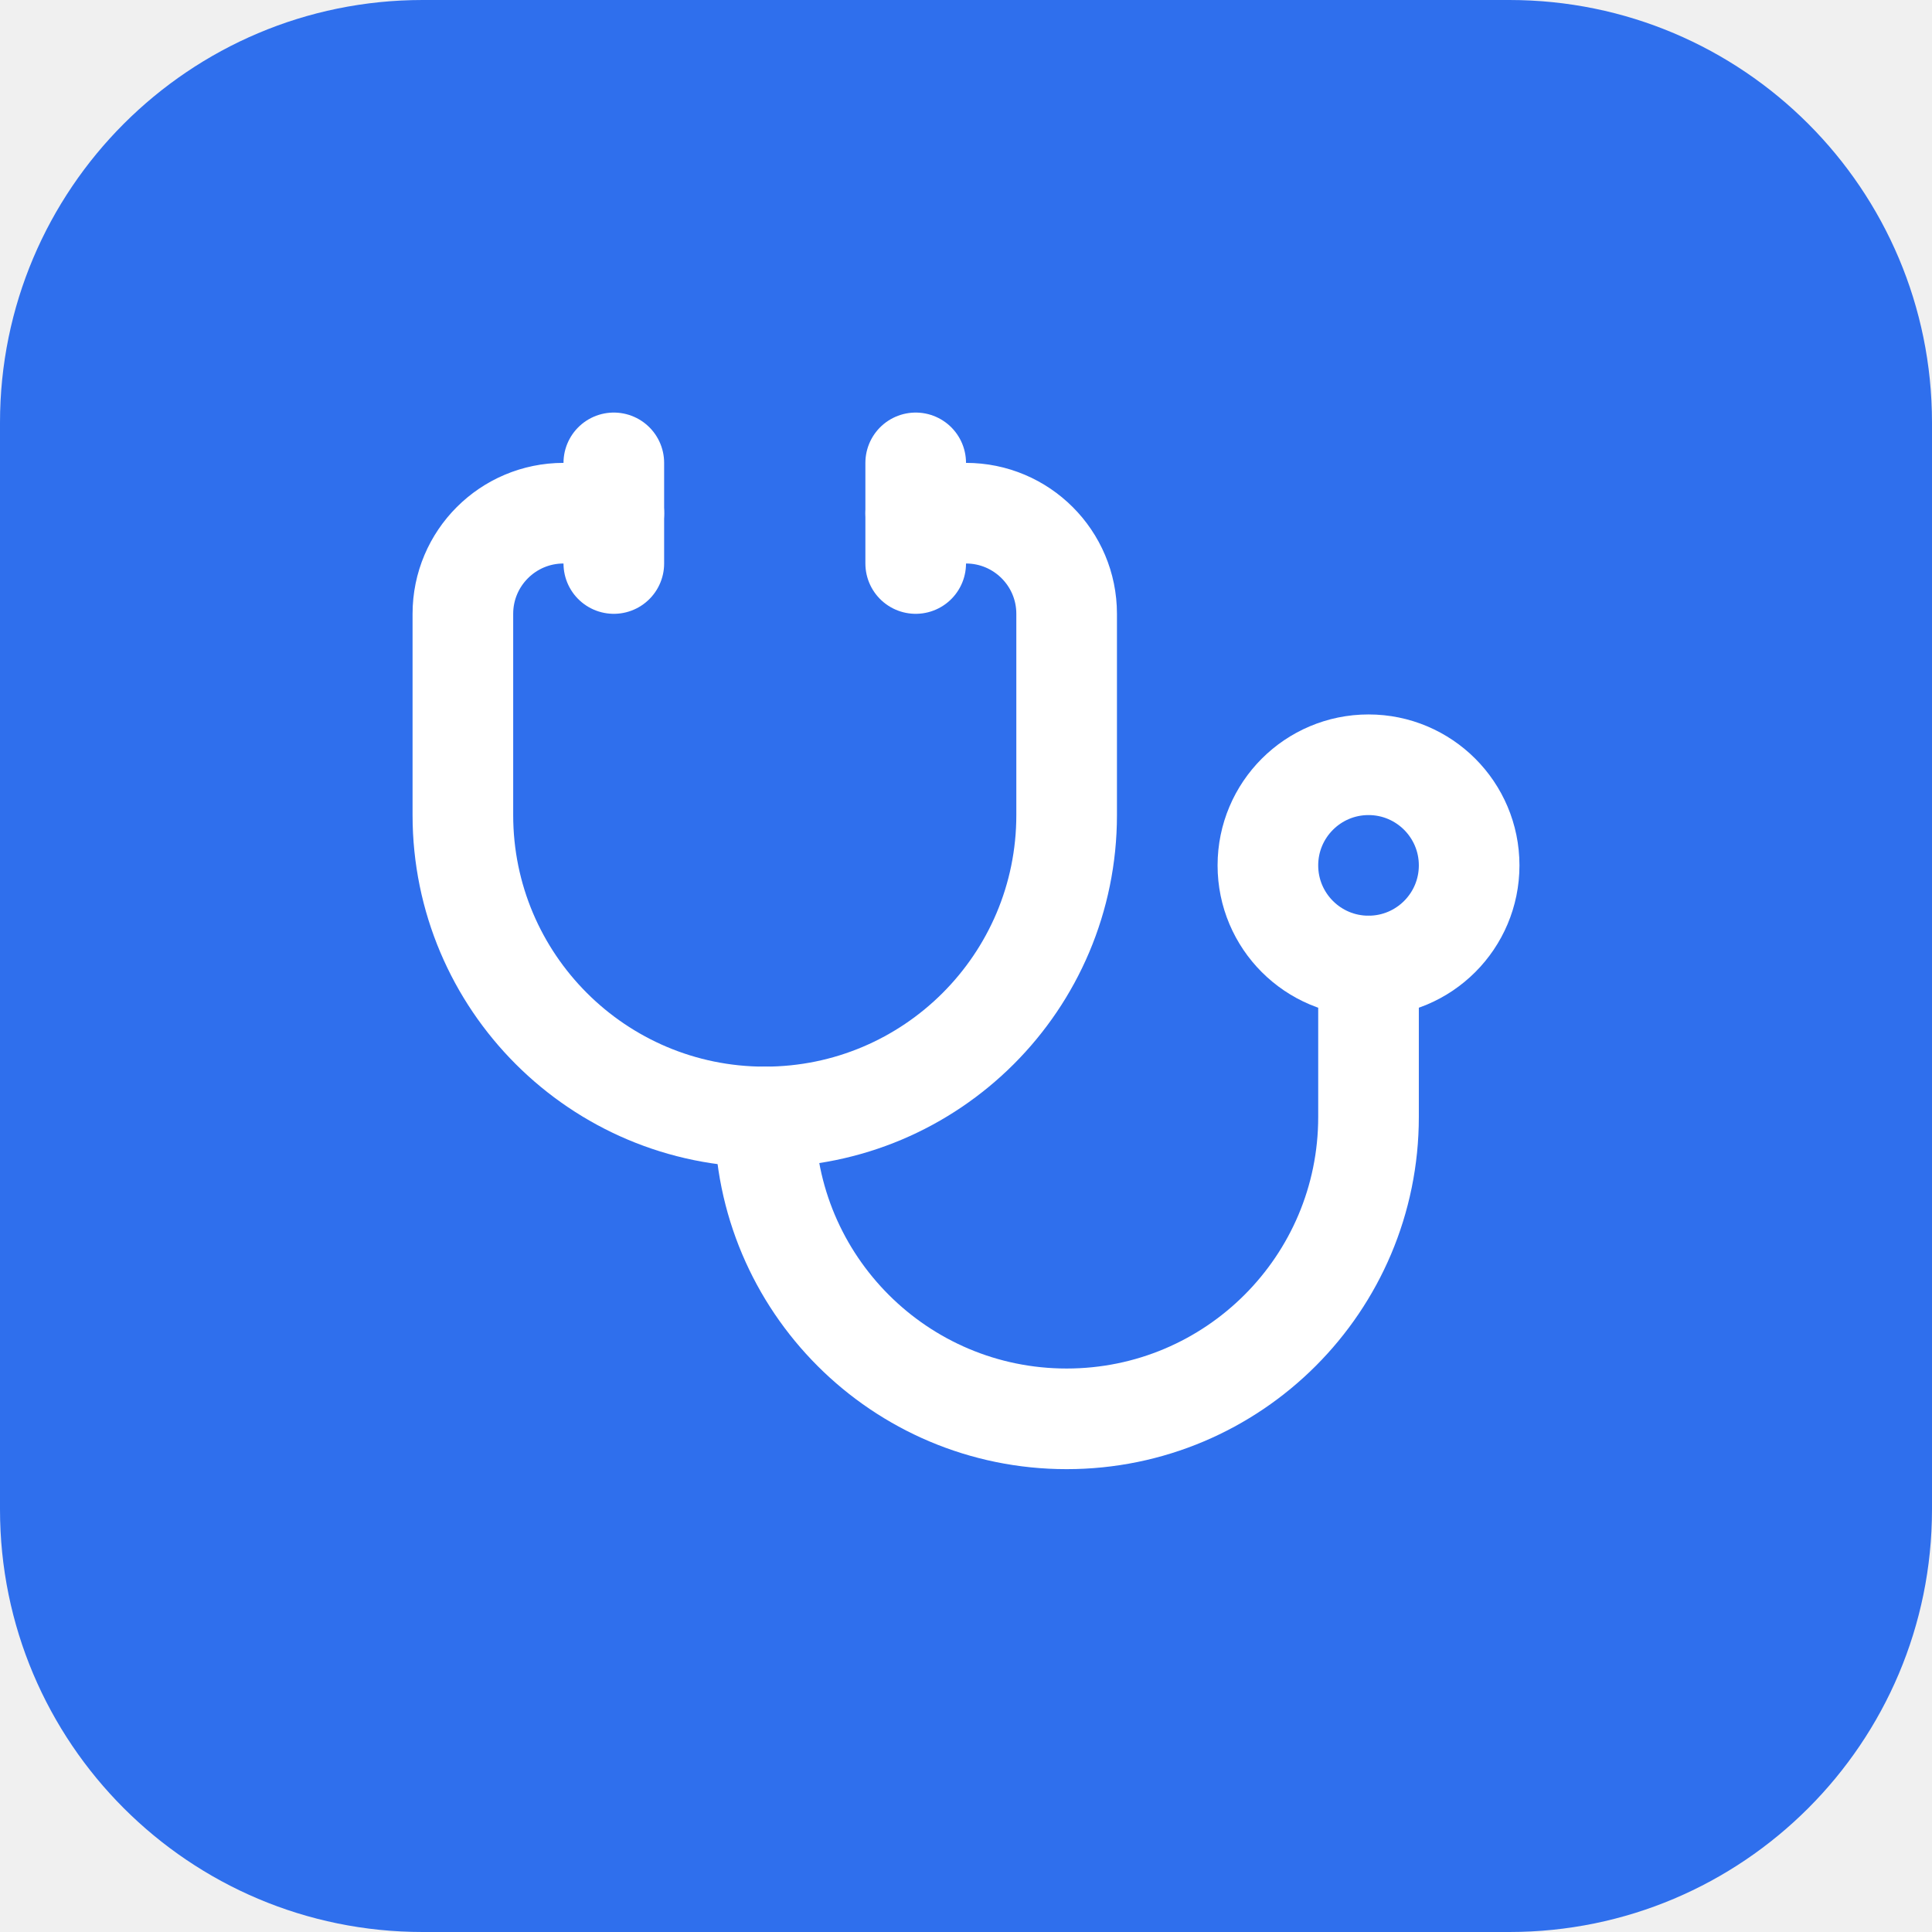
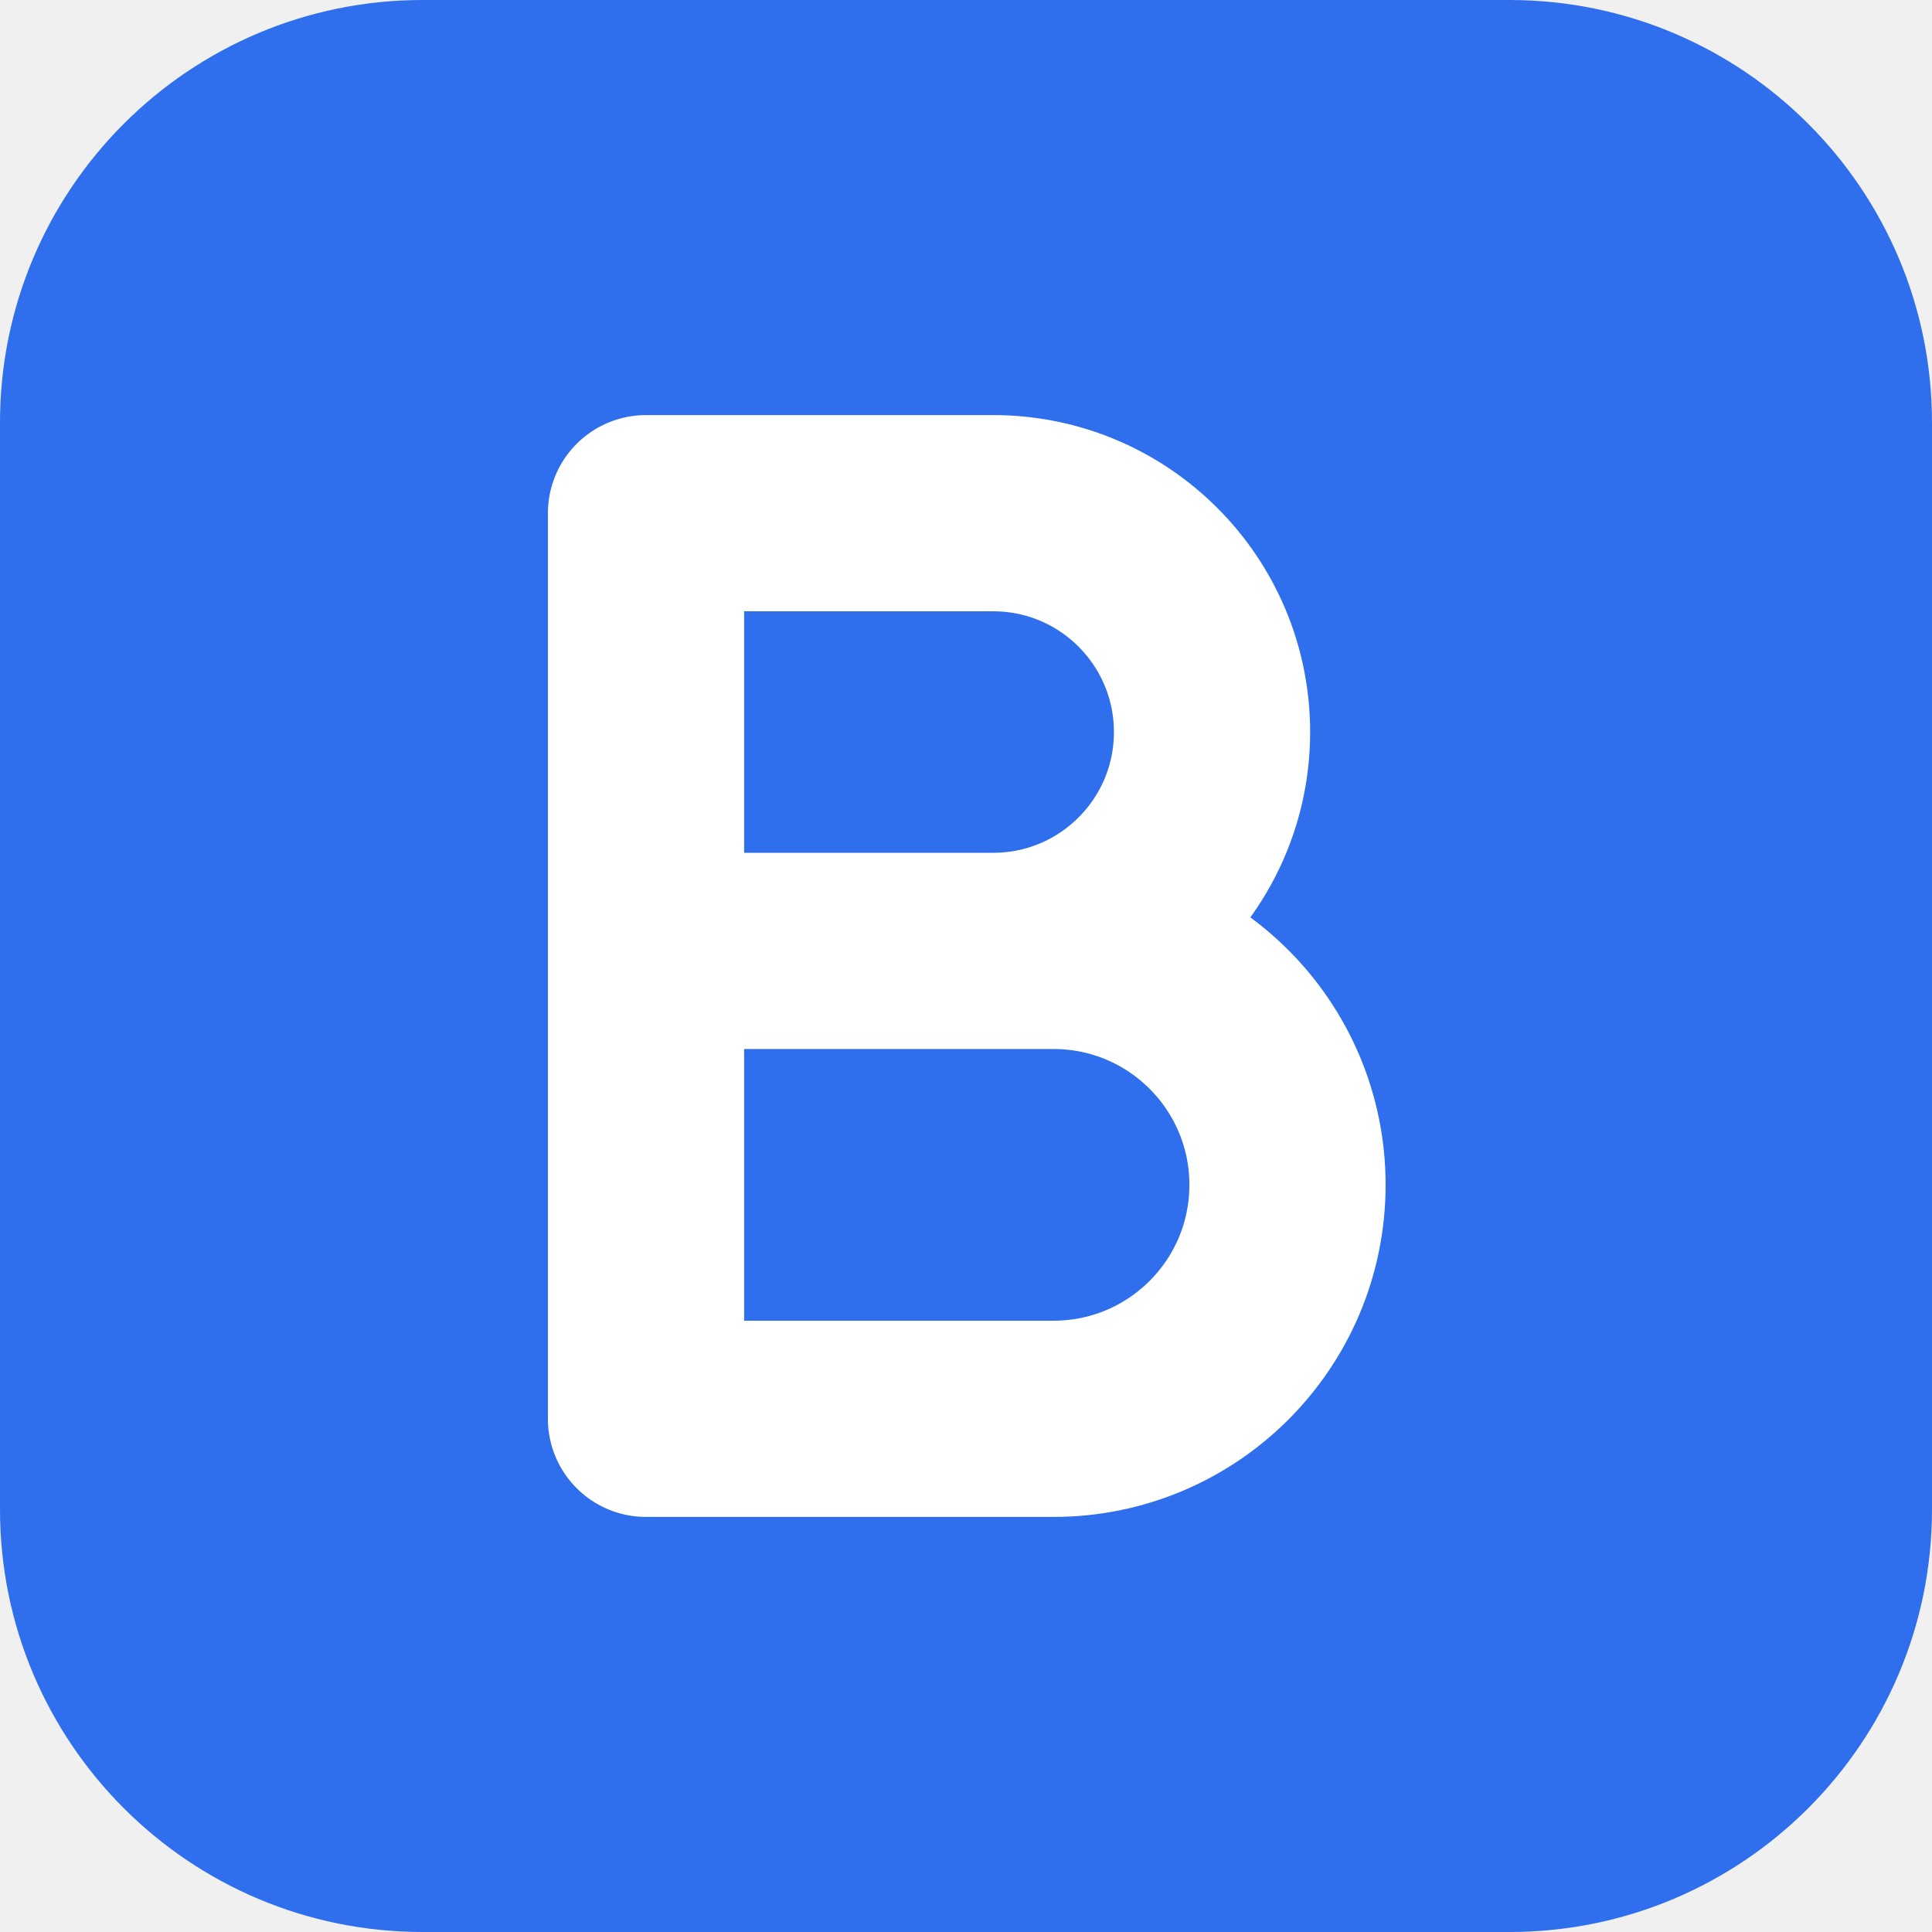
<svg xmlns="http://www.w3.org/2000/svg" viewBox="0 0 64 64">
  <rect width="64" height="64" rx="14" fill="#2F6FED" />
-   <g transform="translate(12 12) scale(1.6667)" fill="none" stroke="#fff" stroke-width="2" stroke-linecap="round" stroke-linejoin="round">
-     <path d="M11 2v2" />
-     <path d="M5 2v2" />
-     <path d="M5 3H4a2 2 0 0 0-2 2v4a6 6 0 0 0 12 0V5a2 2 0 0 0-2-2h-1" />
-     <path d="M8 15a6 6 0 0 0 12 0v-3" />
-     <circle cx="20" cy="10" r="2" />
-   </g>
+   <path transform="translate(-1.6 0)" d="M23 17V47M23 17H34.5A7.25 7.25 0 0 1 34.5 31.5H23M23 31.5H36.5A7.75 7.75 0 0 1 36.5 47H23" fill="none" stroke="#fff" stroke-width="6.5" stroke-linecap="round" stroke-linejoin="round" />
</svg>
